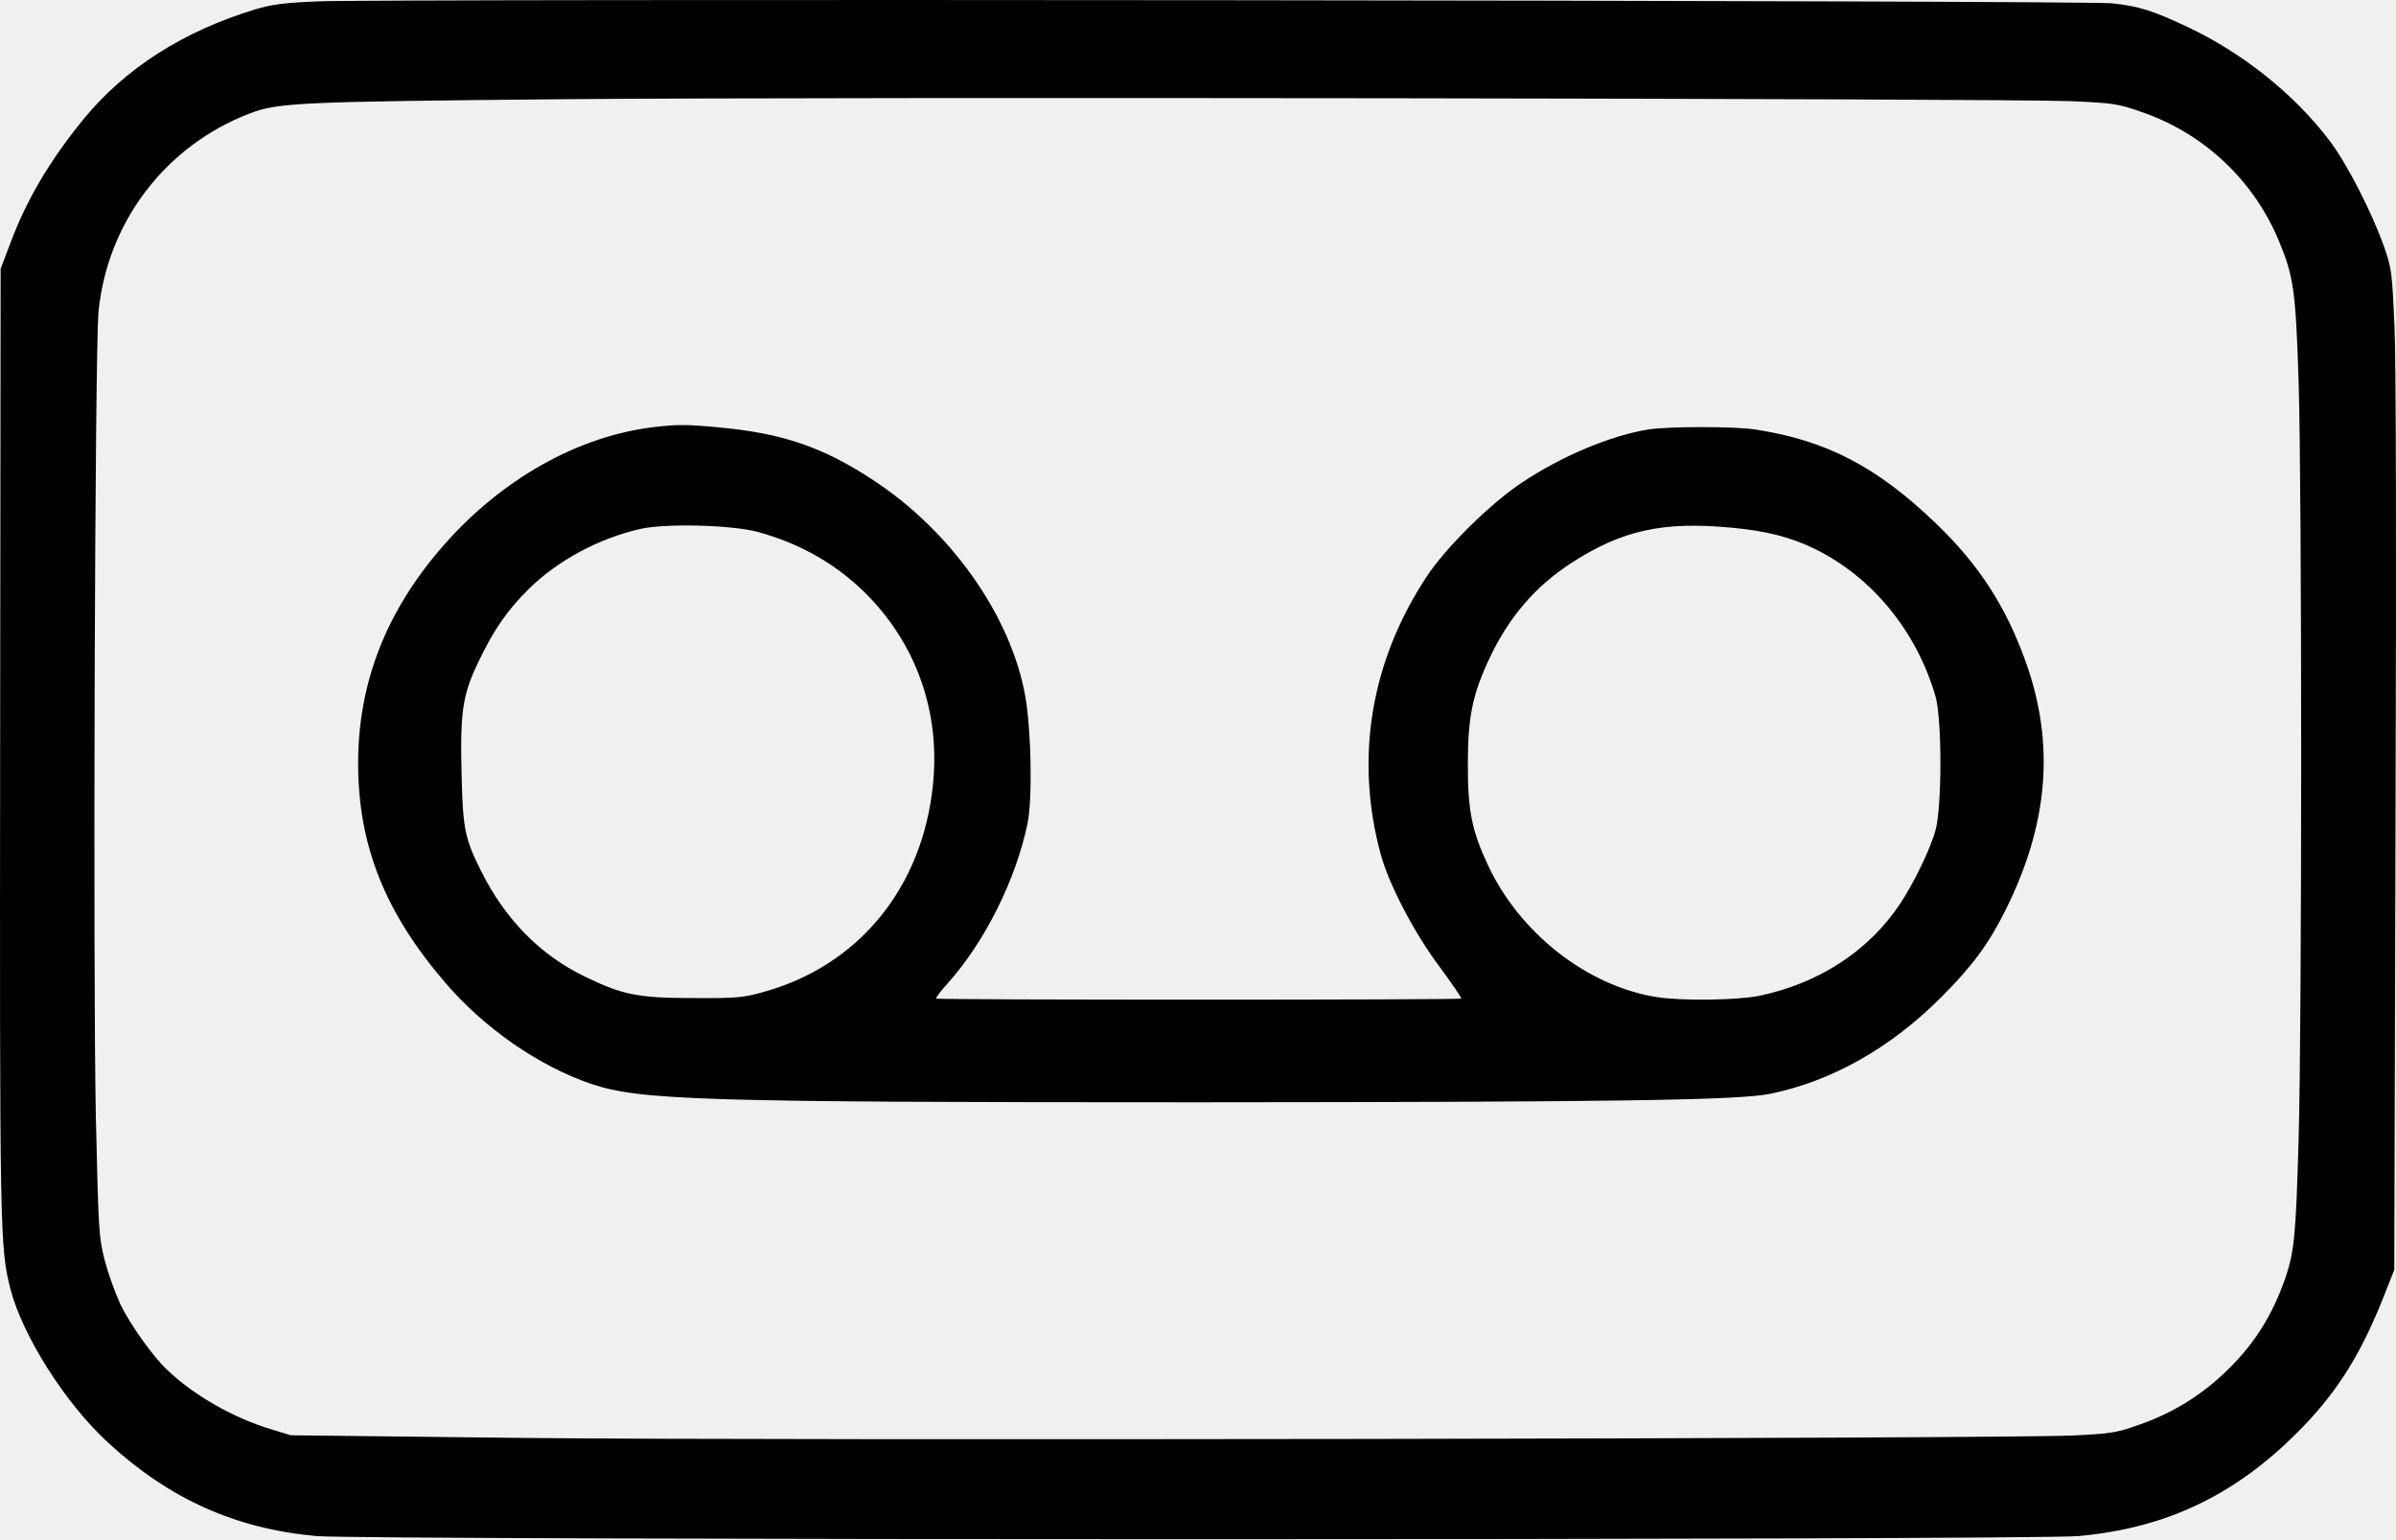
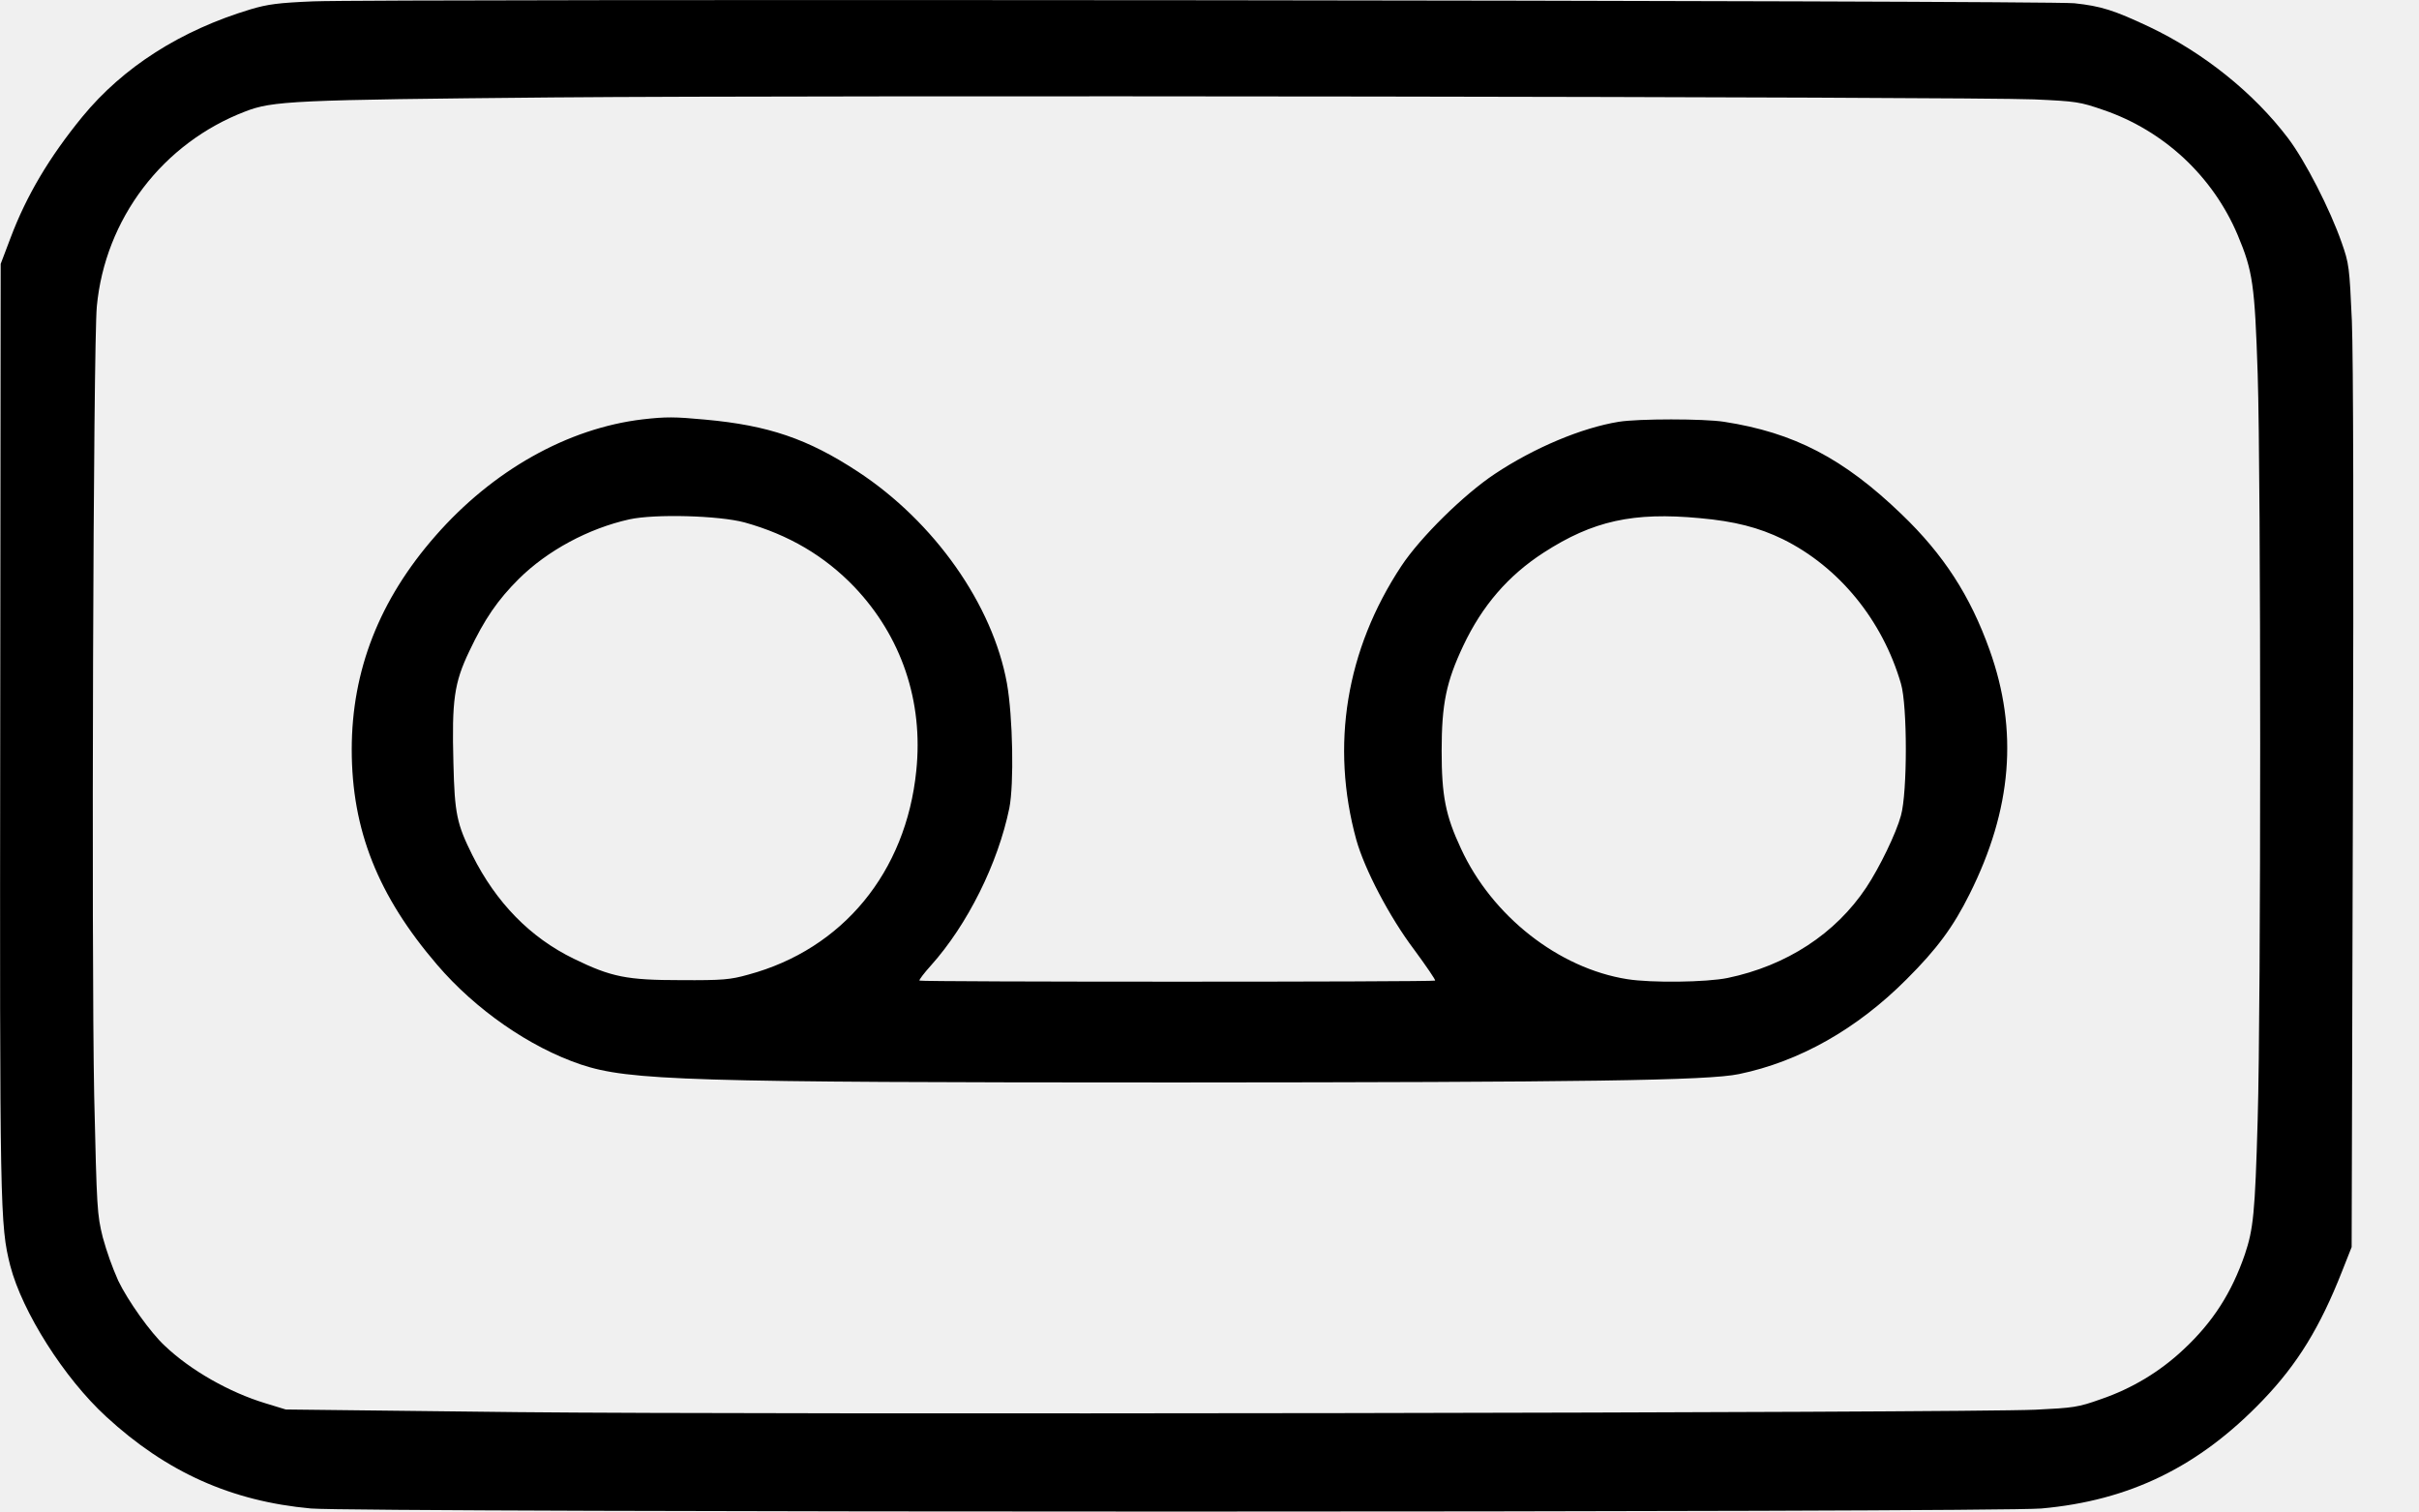
- <svg xmlns="http://www.w3.org/2000/svg" width="179" height="115" viewBox="0 0 179 115" fill="none">
+ <svg xmlns="http://www.w3.org/2000/svg" width="32" height="20" viewBox="0 0 32 20" fill="none">
  <g clip-path="url(#clip0)">
-     <path d="M23.831 0.101C21.18 0.21 20.358 0.32 19.06 0.704C13.74 2.312 9.371 5.091 6.263 8.875C3.741 11.964 2.004 14.889 0.797 18.106L0.048 20.08L0.011 55.195C-0.025 92.174 -0.007 93.198 0.779 96.306C1.693 99.815 4.874 104.842 8.073 107.785C12.662 112.008 17.598 114.22 23.648 114.768C27.231 115.079 151.742 115.079 155.27 114.768C161.997 114.165 167.262 111.587 172.107 106.542C174.757 103.782 176.476 100.967 178.139 96.726L178.871 94.88L178.962 61.794C179.035 40.608 178.999 27.154 178.889 24.412C178.706 20.299 178.669 20.044 178.121 18.471C177.225 15.912 175.342 12.238 174.044 10.52C171.412 7.047 167.591 3.994 163.478 2.038C160.791 0.777 159.822 0.466 157.775 0.247C155.818 0.028 28.95 -0.1 23.831 0.101ZM154.722 7.559C157.921 7.705 158.195 7.741 159.987 8.363C162.263 9.144 164.35 10.395 166.111 12.036C167.872 13.677 169.267 15.671 170.205 17.887C171.357 20.628 171.503 21.671 171.723 28.434C171.979 36.367 171.979 76.674 171.723 85.174C171.522 92.339 171.394 93.509 170.754 95.428C169.748 98.353 168.323 100.583 166.092 102.667C164.289 104.361 162.145 105.651 159.804 106.451C158.049 107.072 157.72 107.109 154.813 107.255C149.384 107.493 58.4 107.639 39.37 107.438L21.729 107.237L20.175 106.762C17.451 105.939 14.49 104.257 12.534 102.393C11.455 101.406 9.718 98.956 8.987 97.439C8.517 96.372 8.126 95.273 7.817 94.149C7.378 92.376 7.36 92.047 7.159 83.364C6.94 72.359 7.086 26.131 7.36 23.297C7.675 20.026 8.895 16.908 10.884 14.292C12.874 11.677 15.553 9.668 18.621 8.491C20.724 7.668 22.259 7.595 42.112 7.412C62.641 7.23 149.877 7.358 154.722 7.559Z" fill="black" />
-     <path d="M48.876 31.907C43.172 32.583 37.468 35.8 33.117 40.772C28.858 45.635 26.756 51.009 26.756 57.023C26.756 63.147 28.748 68.155 33.245 73.401C36.17 76.82 40.283 79.671 44.177 80.987C47.852 82.212 52.367 82.358 89.459 82.358C120.5 82.34 129.914 82.212 132.272 81.719C136.861 80.768 141.248 78.3 145.032 74.498C147.336 72.195 148.579 70.513 149.822 68.009C153.039 61.575 153.533 55.579 151.339 49.455C149.859 45.306 147.829 42.18 144.649 39.127C140.225 34.868 136.459 32.912 131.139 32.09C129.603 31.852 124.613 31.852 123.132 32.09C120.317 32.547 116.697 34.064 113.699 36.056C111.359 37.61 108.032 40.882 106.588 43.076C102.383 49.437 101.195 56.712 103.169 63.896C103.791 66.126 105.674 69.745 107.575 72.268C108.489 73.511 109.202 74.553 109.166 74.608C109.038 74.718 70.063 74.718 69.935 74.608C69.898 74.553 70.282 74.041 70.812 73.456C73.591 70.349 75.913 65.687 76.772 61.483C77.138 59.655 77.046 54.537 76.589 51.978C75.511 46.019 71.087 39.712 65.237 35.873C61.453 33.388 58.455 32.364 53.629 31.925C51.307 31.706 50.63 31.706 48.876 31.907ZM56.645 39.749C59.99 40.681 62.714 42.29 64.981 44.648C68.564 48.413 70.246 53.349 69.697 58.65C68.911 66.364 64.103 72.213 56.919 74.151C55.548 74.535 54.963 74.59 51.8 74.571C47.669 74.571 46.499 74.334 43.647 72.944C40.338 71.336 37.742 68.685 35.933 65.066C34.744 62.69 34.58 61.922 34.489 58.047C34.361 53.257 34.543 51.959 35.695 49.547C36.865 47.079 37.87 45.635 39.461 44.044C41.636 41.888 44.762 40.206 47.87 39.511C49.808 39.091 54.689 39.219 56.645 39.749ZM129.293 39.42C131.943 39.657 133.79 40.133 135.618 41.028C139.877 43.13 143.186 47.17 144.594 52.014C145.087 53.696 145.087 60.277 144.594 62.05C144.228 63.403 142.967 65.998 141.961 67.515C139.621 71.043 135.892 73.475 131.413 74.407C129.786 74.736 125.6 74.791 123.772 74.498C118.562 73.675 113.48 69.691 111.122 64.554C109.952 62.05 109.659 60.533 109.659 57.133C109.659 53.55 110.006 51.868 111.304 49.126C112.749 46.074 114.723 43.788 117.41 42.052C121.158 39.621 124.229 38.944 129.293 39.42Z" fill="black" />
+     <path d="M4.145 0.018C3.684 0.037 3.541 0.056 3.316 0.123C2.39 0.402 1.631 0.886 1.09 1.544C0.651 2.081 0.349 2.59 0.139 3.149L0.009 3.492L0.003 9.599C-0.004 16.031 -0 16.209 0.136 16.749C0.295 17.359 0.848 18.234 1.405 18.745C2.203 19.48 3.061 19.864 4.114 19.96C4.737 20.014 26.391 20.014 27.004 19.96C28.174 19.855 29.09 19.407 29.932 18.529C30.393 18.049 30.692 17.56 30.982 16.822L31.109 16.501L31.125 10.747C31.137 7.062 31.131 4.723 31.112 4.246C31.08 3.531 31.074 3.486 30.978 3.213C30.823 2.768 30.495 2.129 30.269 1.83C29.812 1.226 29.147 0.695 28.432 0.355C27.964 0.135 27.796 0.081 27.44 0.043C27.1 0.005 5.036 -0.017 4.145 0.018ZM26.909 1.315C27.465 1.34 27.513 1.347 27.825 1.455C28.221 1.59 28.583 1.808 28.89 2.093C29.196 2.379 29.439 2.725 29.602 3.111C29.802 3.588 29.827 3.769 29.866 4.945C29.91 6.325 29.91 13.335 29.866 14.813C29.831 16.059 29.808 16.263 29.697 16.596C29.522 17.105 29.274 17.493 28.886 17.855C28.573 18.15 28.2 18.374 27.793 18.513C27.488 18.622 27.43 18.628 26.925 18.653C25.98 18.695 10.157 18.72 6.848 18.685L3.78 18.65L3.509 18.567C3.036 18.424 2.521 18.132 2.181 17.808C1.993 17.636 1.691 17.21 1.564 16.946C1.482 16.761 1.414 16.569 1.36 16.374C1.284 16.066 1.281 16.008 1.246 14.498C1.208 12.585 1.233 4.545 1.281 4.052C1.335 3.483 1.548 2.941 1.894 2.486C2.24 2.031 2.706 1.682 3.239 1.477C3.605 1.334 3.872 1.321 7.325 1.289C10.895 1.258 26.066 1.28 26.909 1.315Z" fill="black" />
+     <path d="M8.5 5.549C7.508 5.667 6.516 6.226 5.76 7.091C5.019 7.936 4.653 8.871 4.653 9.917C4.653 10.982 5 11.853 5.782 12.765C6.291 13.36 7.006 13.856 7.683 14.085C8.322 14.298 9.107 14.323 15.558 14.323C20.956 14.32 22.594 14.298 23.004 14.212C23.802 14.047 24.565 13.617 25.223 12.956C25.624 12.556 25.84 12.263 26.056 11.828C26.616 10.709 26.701 9.666 26.32 8.601C26.062 7.879 25.709 7.336 25.156 6.805C24.387 6.064 23.732 5.724 22.807 5.581C22.54 5.539 21.672 5.539 21.414 5.581C20.925 5.66 20.295 5.924 19.774 6.271C19.367 6.541 18.788 7.11 18.537 7.491C17.806 8.598 17.599 9.863 17.942 11.112C18.051 11.5 18.378 12.13 18.709 12.568C18.868 12.784 18.992 12.966 18.985 12.975C18.963 12.994 12.185 12.994 12.163 12.975C12.156 12.966 12.223 12.877 12.315 12.775C12.799 12.235 13.202 11.424 13.352 10.693C13.415 10.375 13.399 9.485 13.32 9.04C13.132 8.003 12.363 6.906 11.346 6.239C10.687 5.807 10.166 5.628 9.327 5.552C8.923 5.514 8.805 5.514 8.5 5.549ZM9.851 6.913C10.433 7.075 10.907 7.355 11.301 7.765C11.924 8.42 12.217 9.278 12.121 10.2C11.985 11.541 11.148 12.559 9.899 12.896C9.661 12.963 9.559 12.972 9.009 12.969C8.29 12.969 8.087 12.928 7.591 12.686C7.015 12.406 6.564 11.945 6.249 11.316C6.043 10.902 6.014 10.769 5.998 10.095C5.976 9.262 6.008 9.036 6.208 8.617C6.411 8.188 6.586 7.936 6.863 7.66C7.241 7.285 7.785 6.992 8.325 6.872C8.662 6.798 9.511 6.821 9.851 6.913ZM22.486 6.856C22.947 6.897 23.268 6.98 23.586 7.135C24.326 7.501 24.902 8.204 25.147 9.046C25.233 9.338 25.233 10.483 25.147 10.791C25.083 11.027 24.864 11.478 24.689 11.742C24.282 12.355 23.633 12.778 22.855 12.94C22.572 12.998 21.843 13.007 21.526 12.956C20.619 12.813 19.736 12.12 19.326 11.227C19.122 10.791 19.071 10.527 19.071 9.936C19.071 9.313 19.132 9.021 19.357 8.544C19.608 8.013 19.952 7.615 20.419 7.313C21.071 6.891 21.605 6.773 22.486 6.856Z" fill="black" />
  </g>
  <defs>
    <clipPath id="clip0">
-       <rect width="179" height="115" fill="white" />
+       <rect width="31.13" height="20" fill="white" />
    </clipPath>
  </defs>
</svg>
